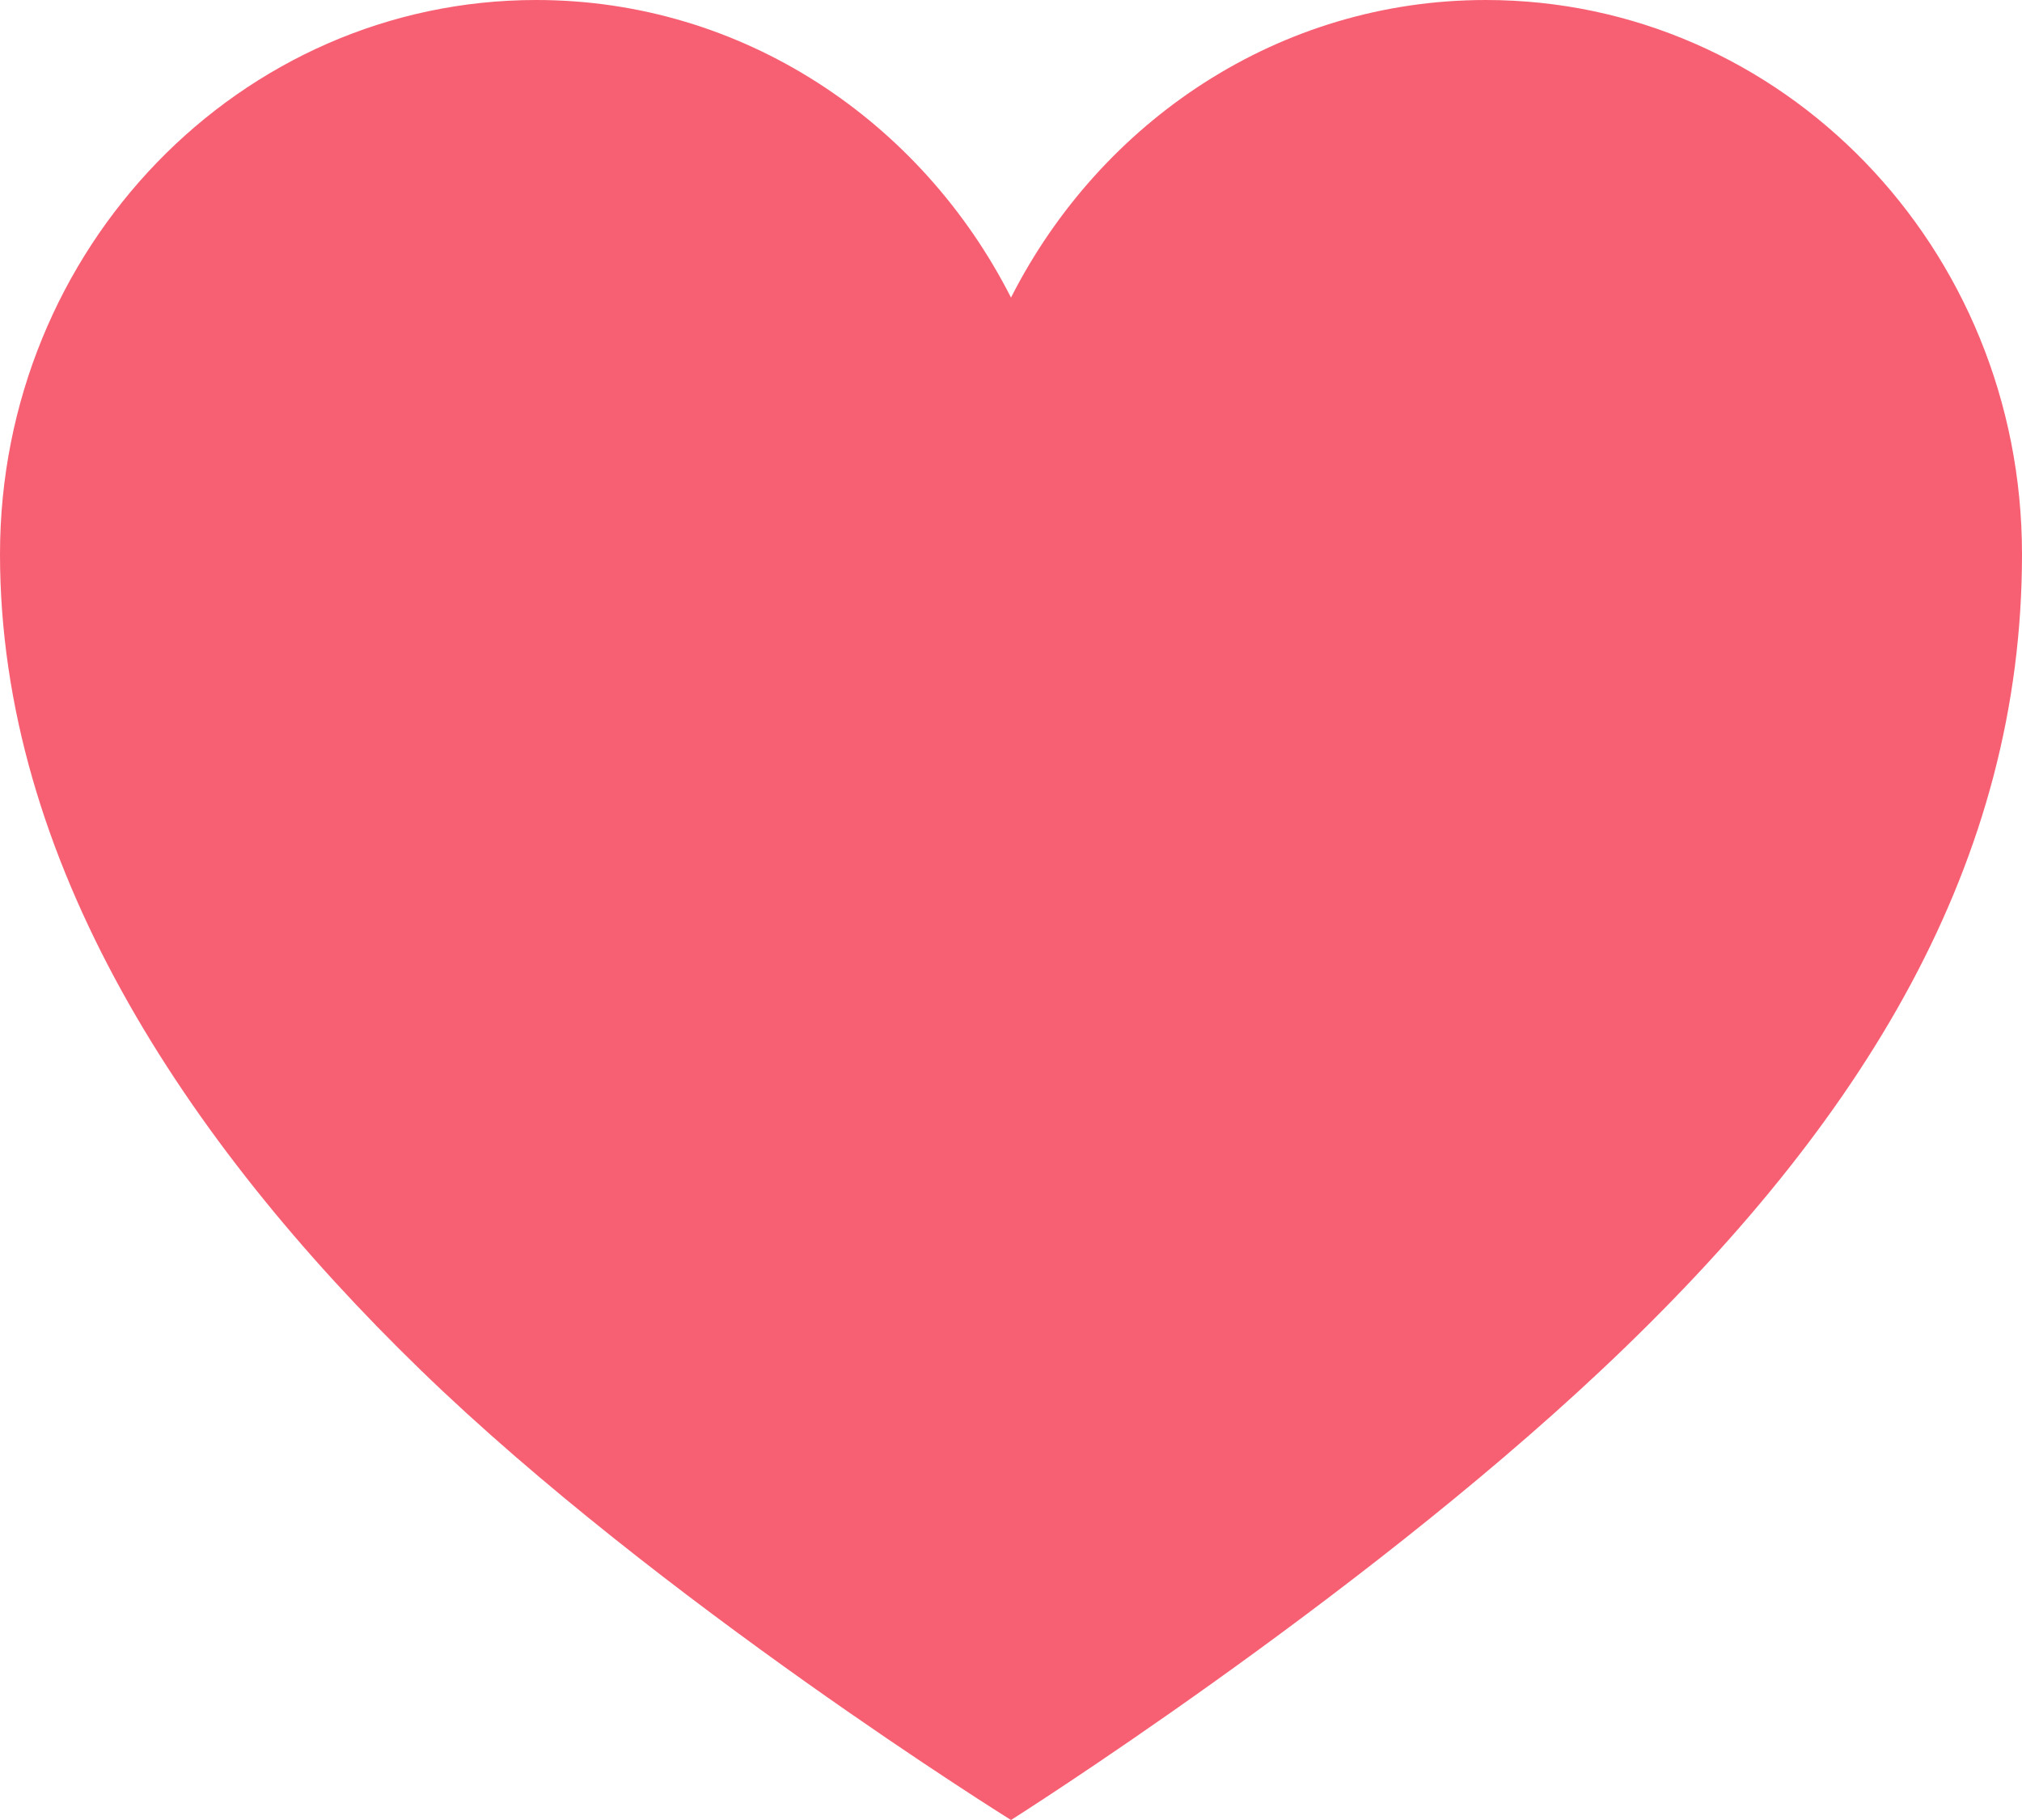
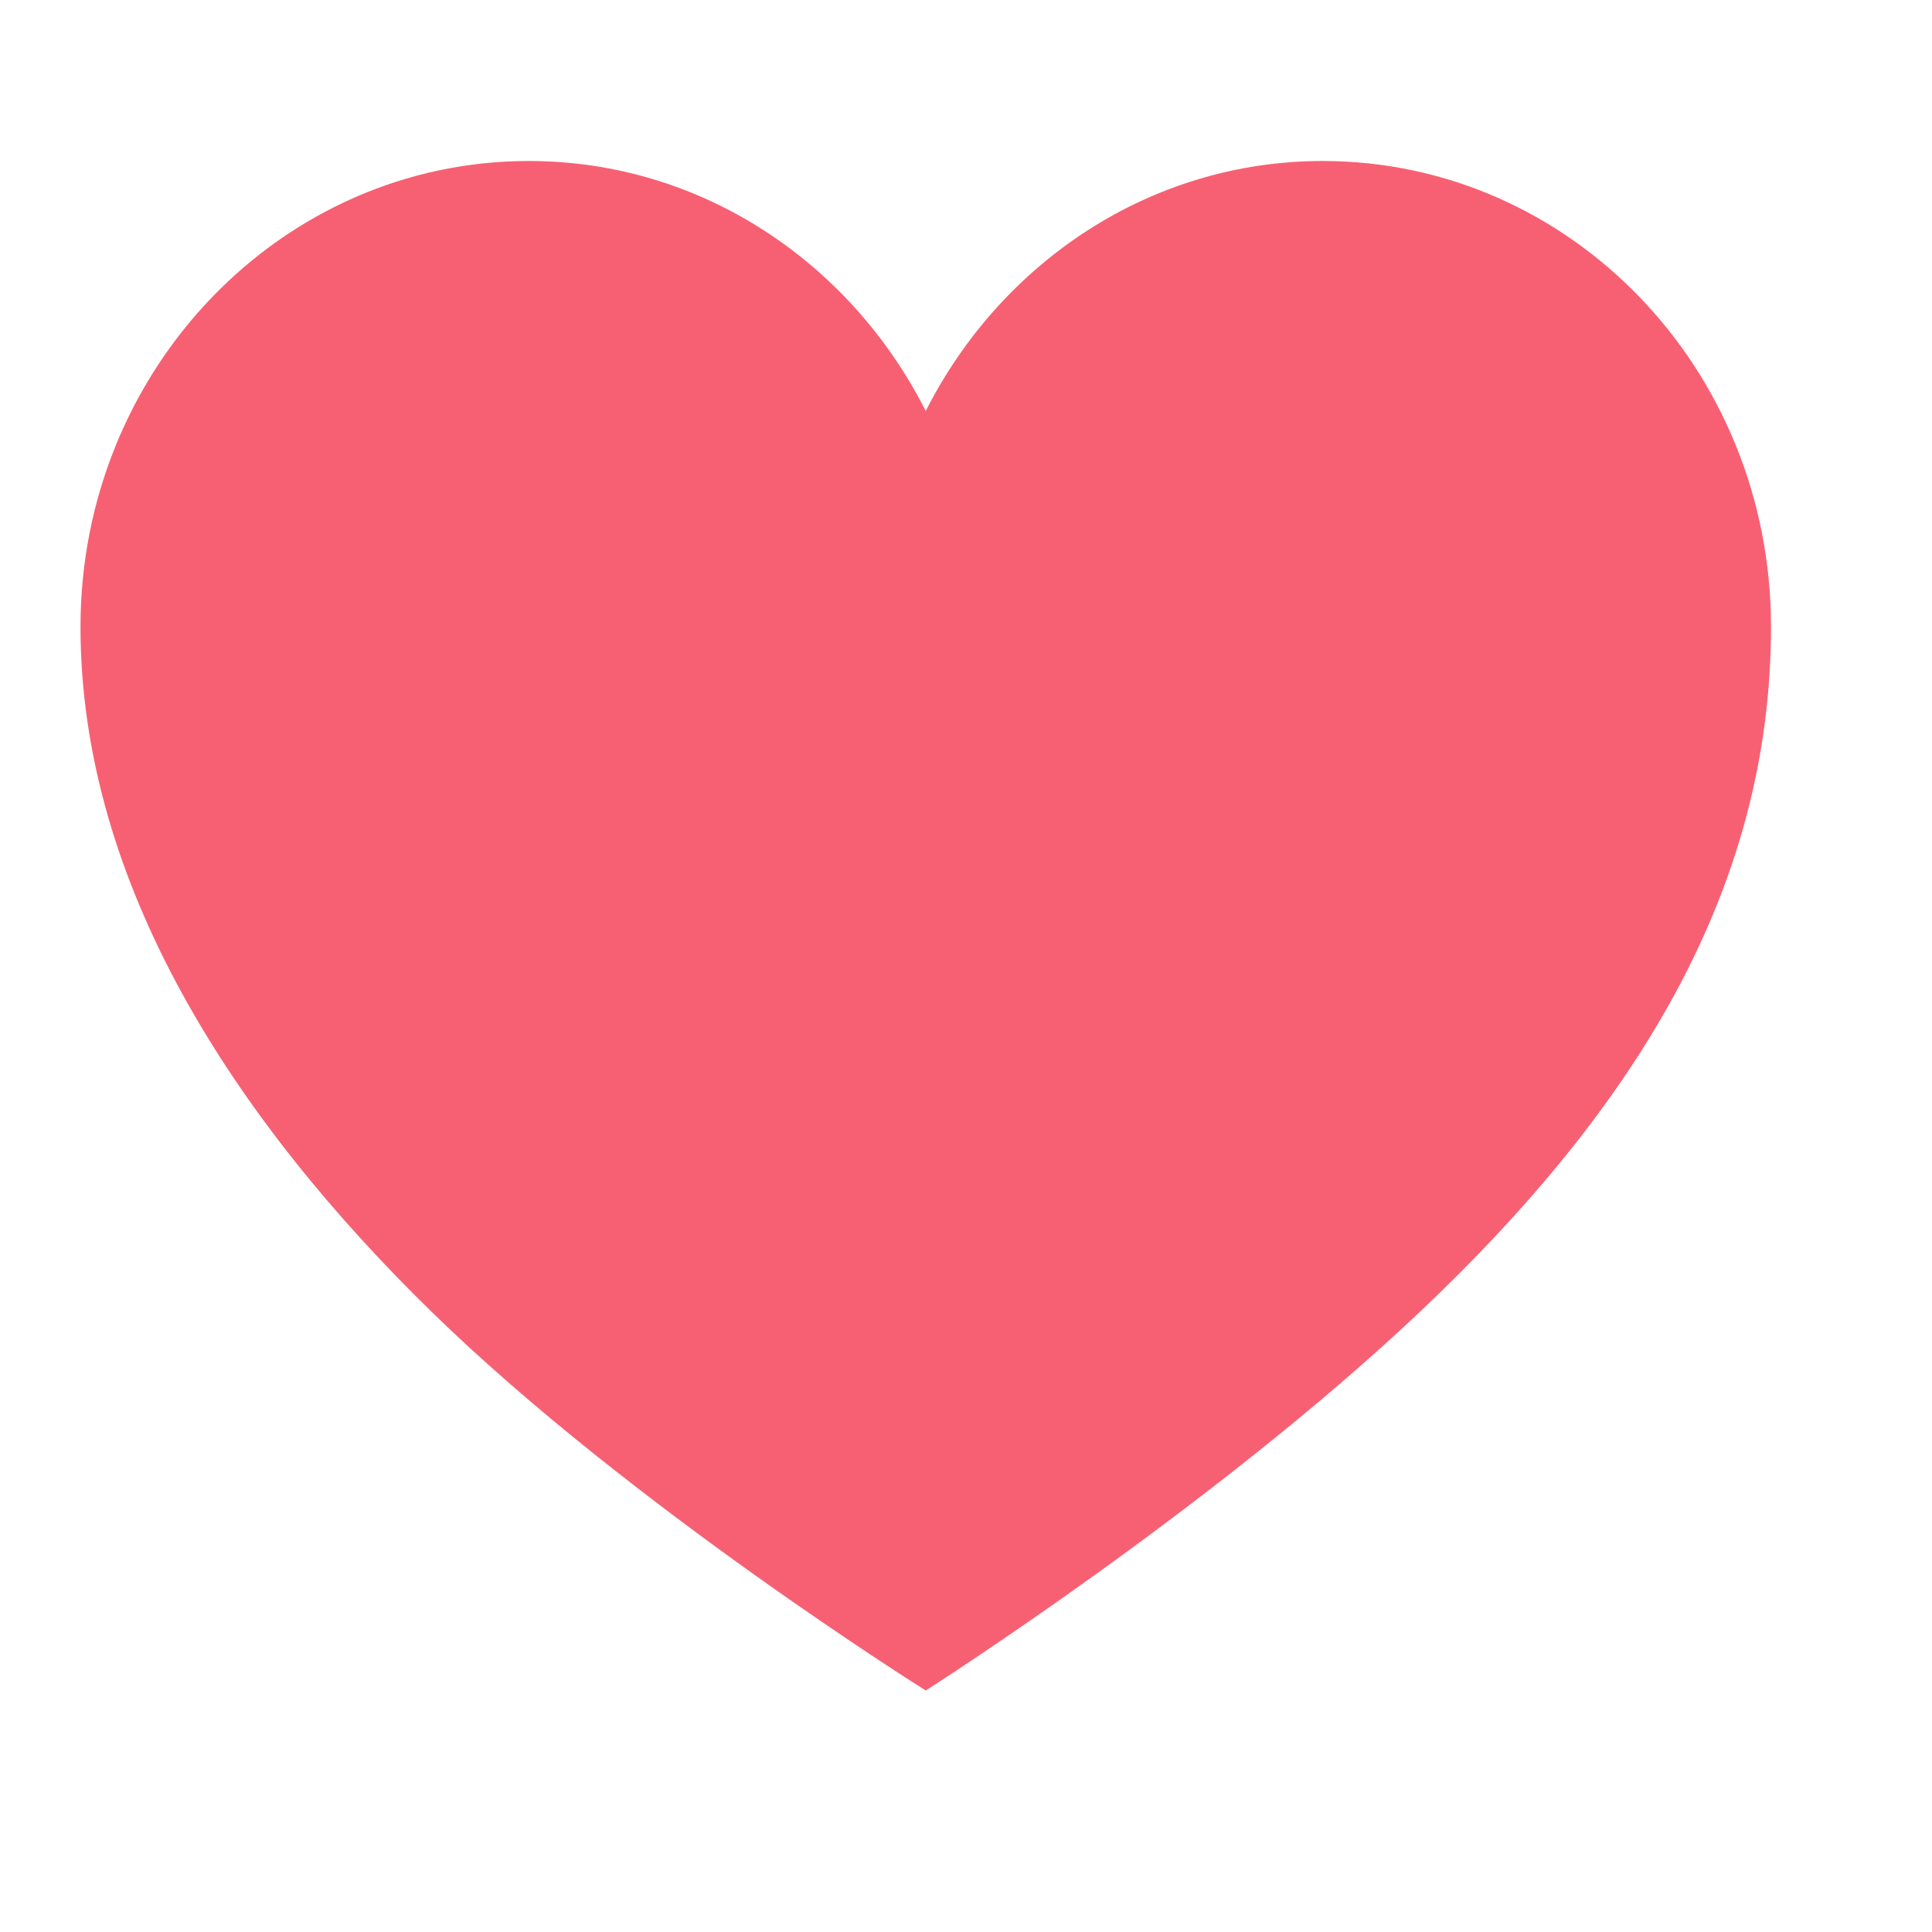
- <svg xmlns="http://www.w3.org/2000/svg" width="20" height="18" viewBox="0 0 20 18" fill="none">
-   <path d="M14.696 0C12.652 0 10.887 1.197 10 2.943C9.113 1.197 7.348 0 5.304 0C2.374 0 0 2.457 0 5.481C0 8.505 1.817 11.277 4.165 13.554C6.513 15.831 10 18 10 18C10 18 13.374 15.867 15.835 13.554C18.46 11.088 20 8.514 20 5.481C20 2.448 17.626 0 14.696 0Z" fill="#F76073" />
+ <svg xmlns="http://www.w3.org/2000/svg" width="24" height="24" viewBox="0 0 24 24" fill="none">
+   <path d="M16.431 2C14.285 2 12.431 3.264 11.5 5.106C10.569 3.264 8.715 2 6.569 2C3.493 2 1 4.593 1 7.785C1 10.977 2.908 13.903 5.373 16.307C7.839 18.71 11.5 21 11.5 21C11.5 21 15.043 18.748 17.627 16.307C20.383 13.704 22 10.987 22 7.785C22 4.584 19.507 2 16.431 2Z" fill="#F76073" />
</svg>
